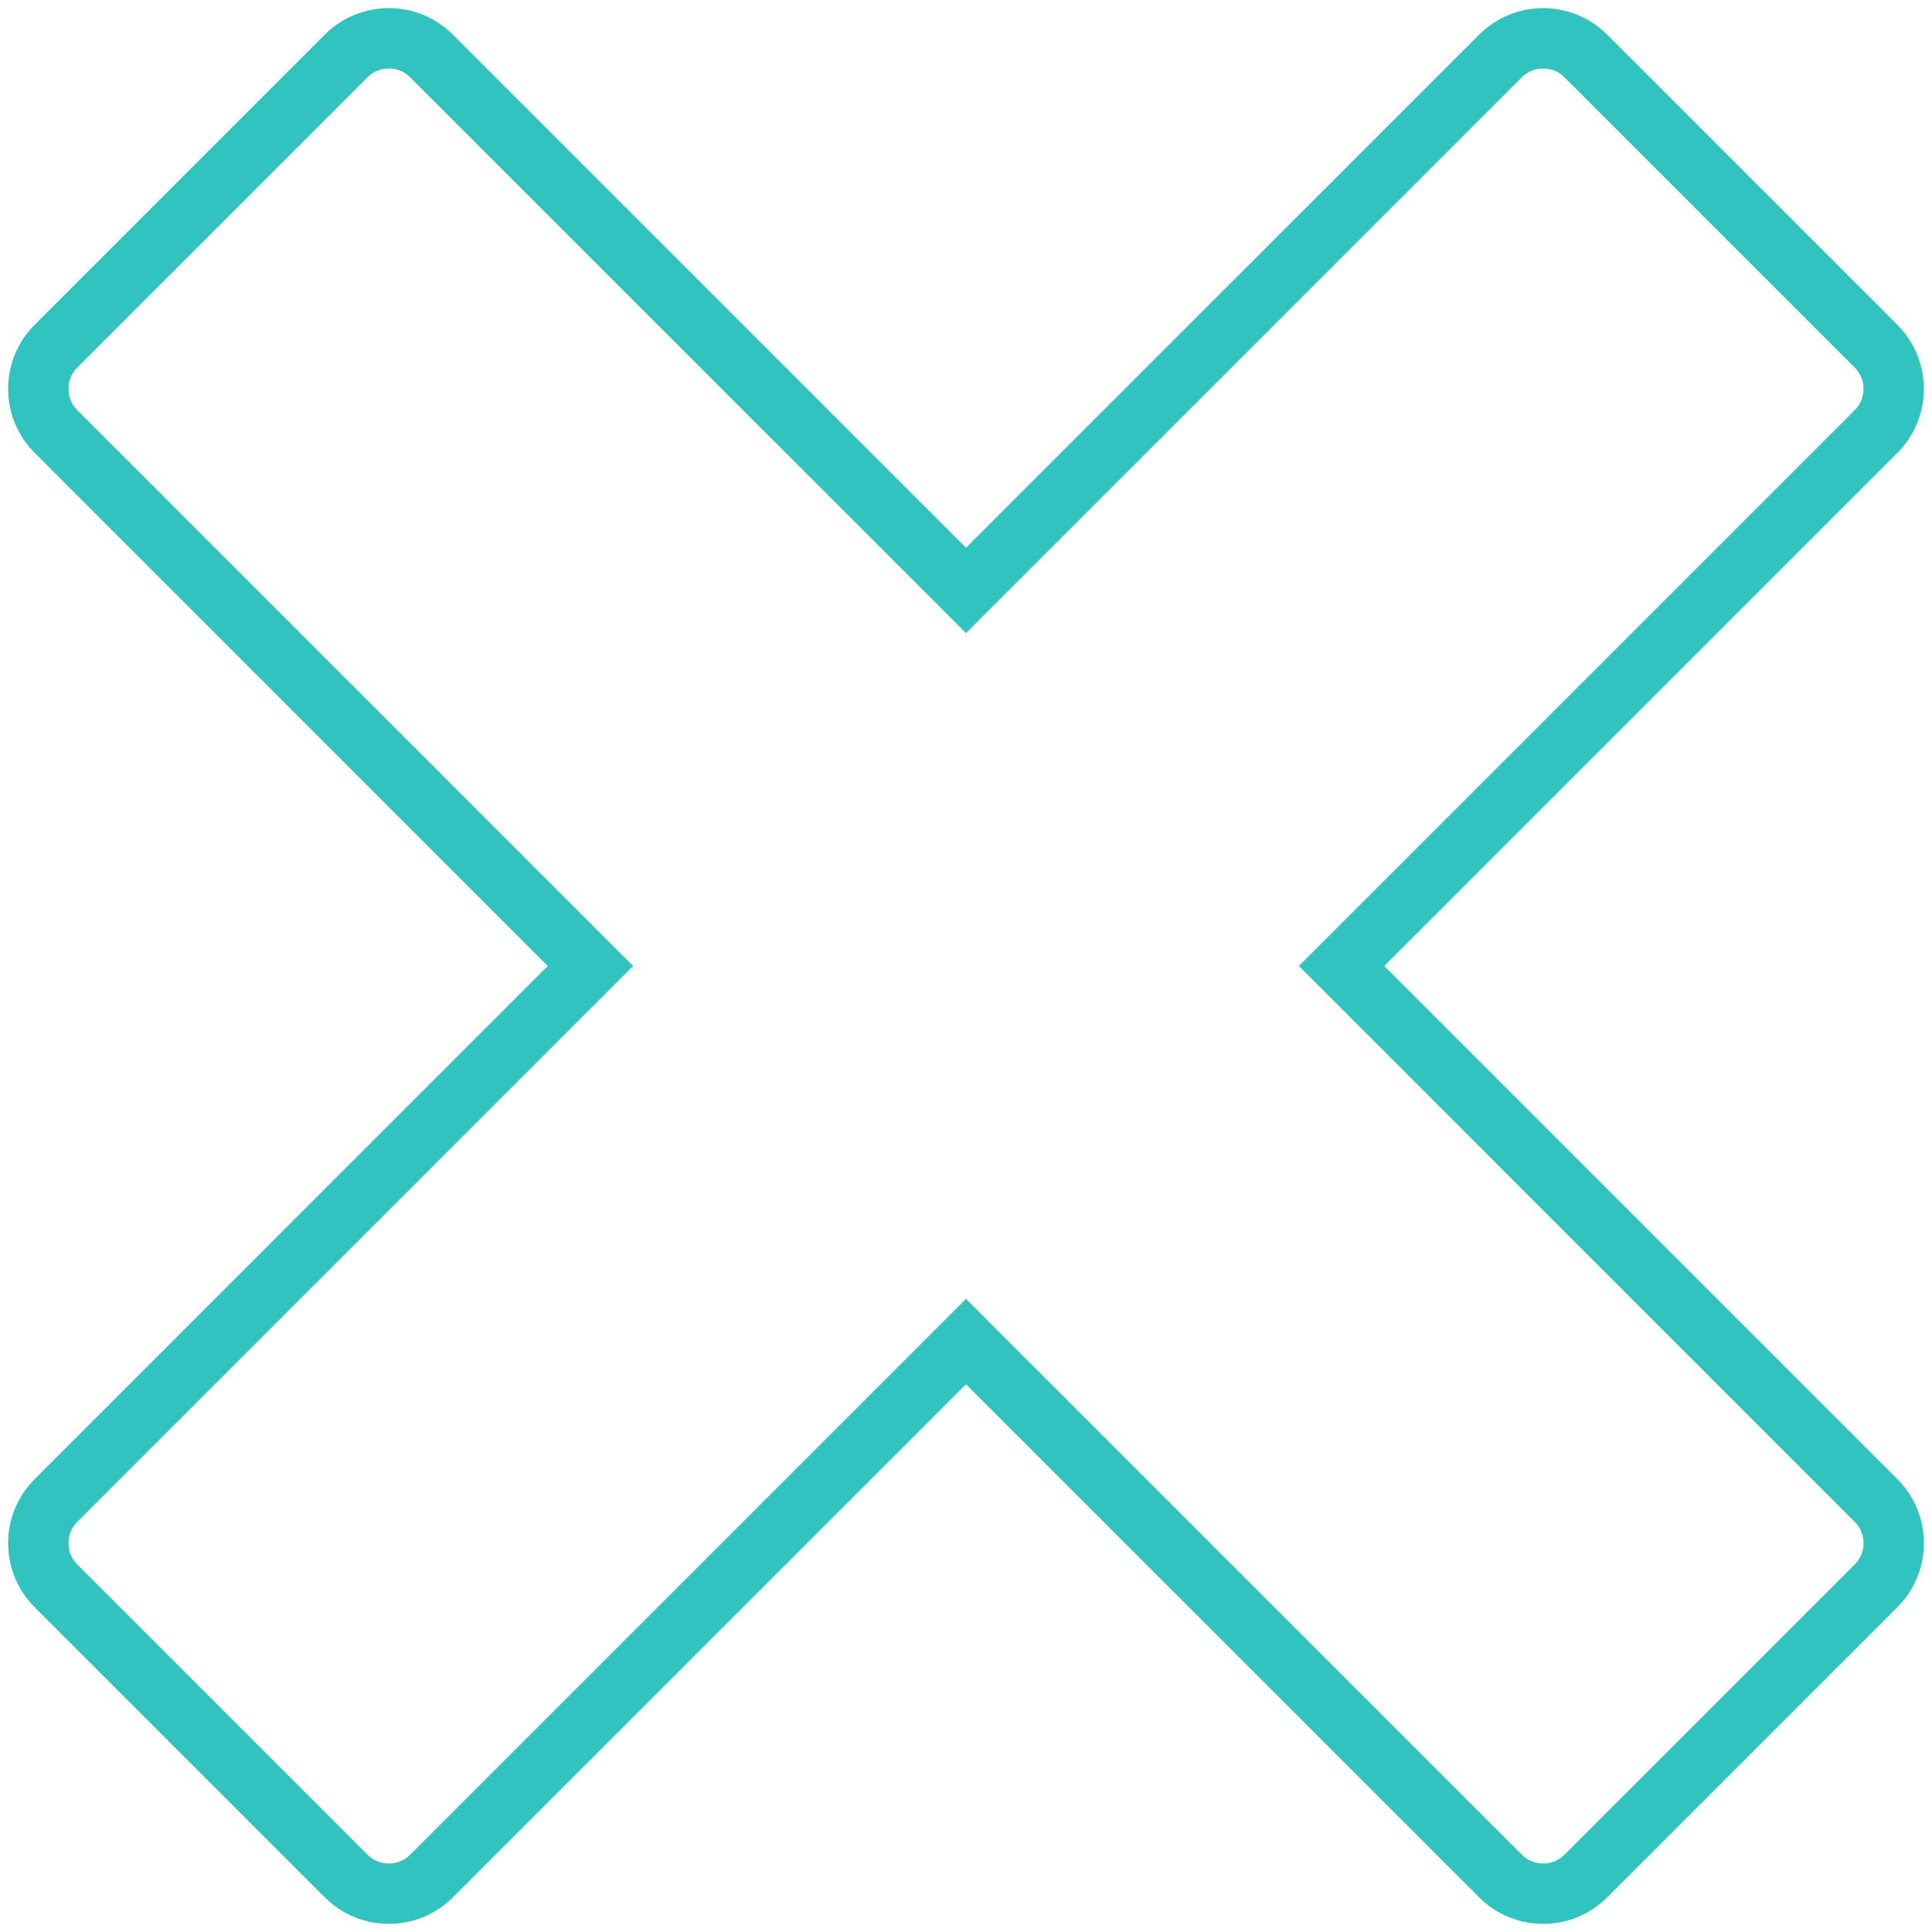
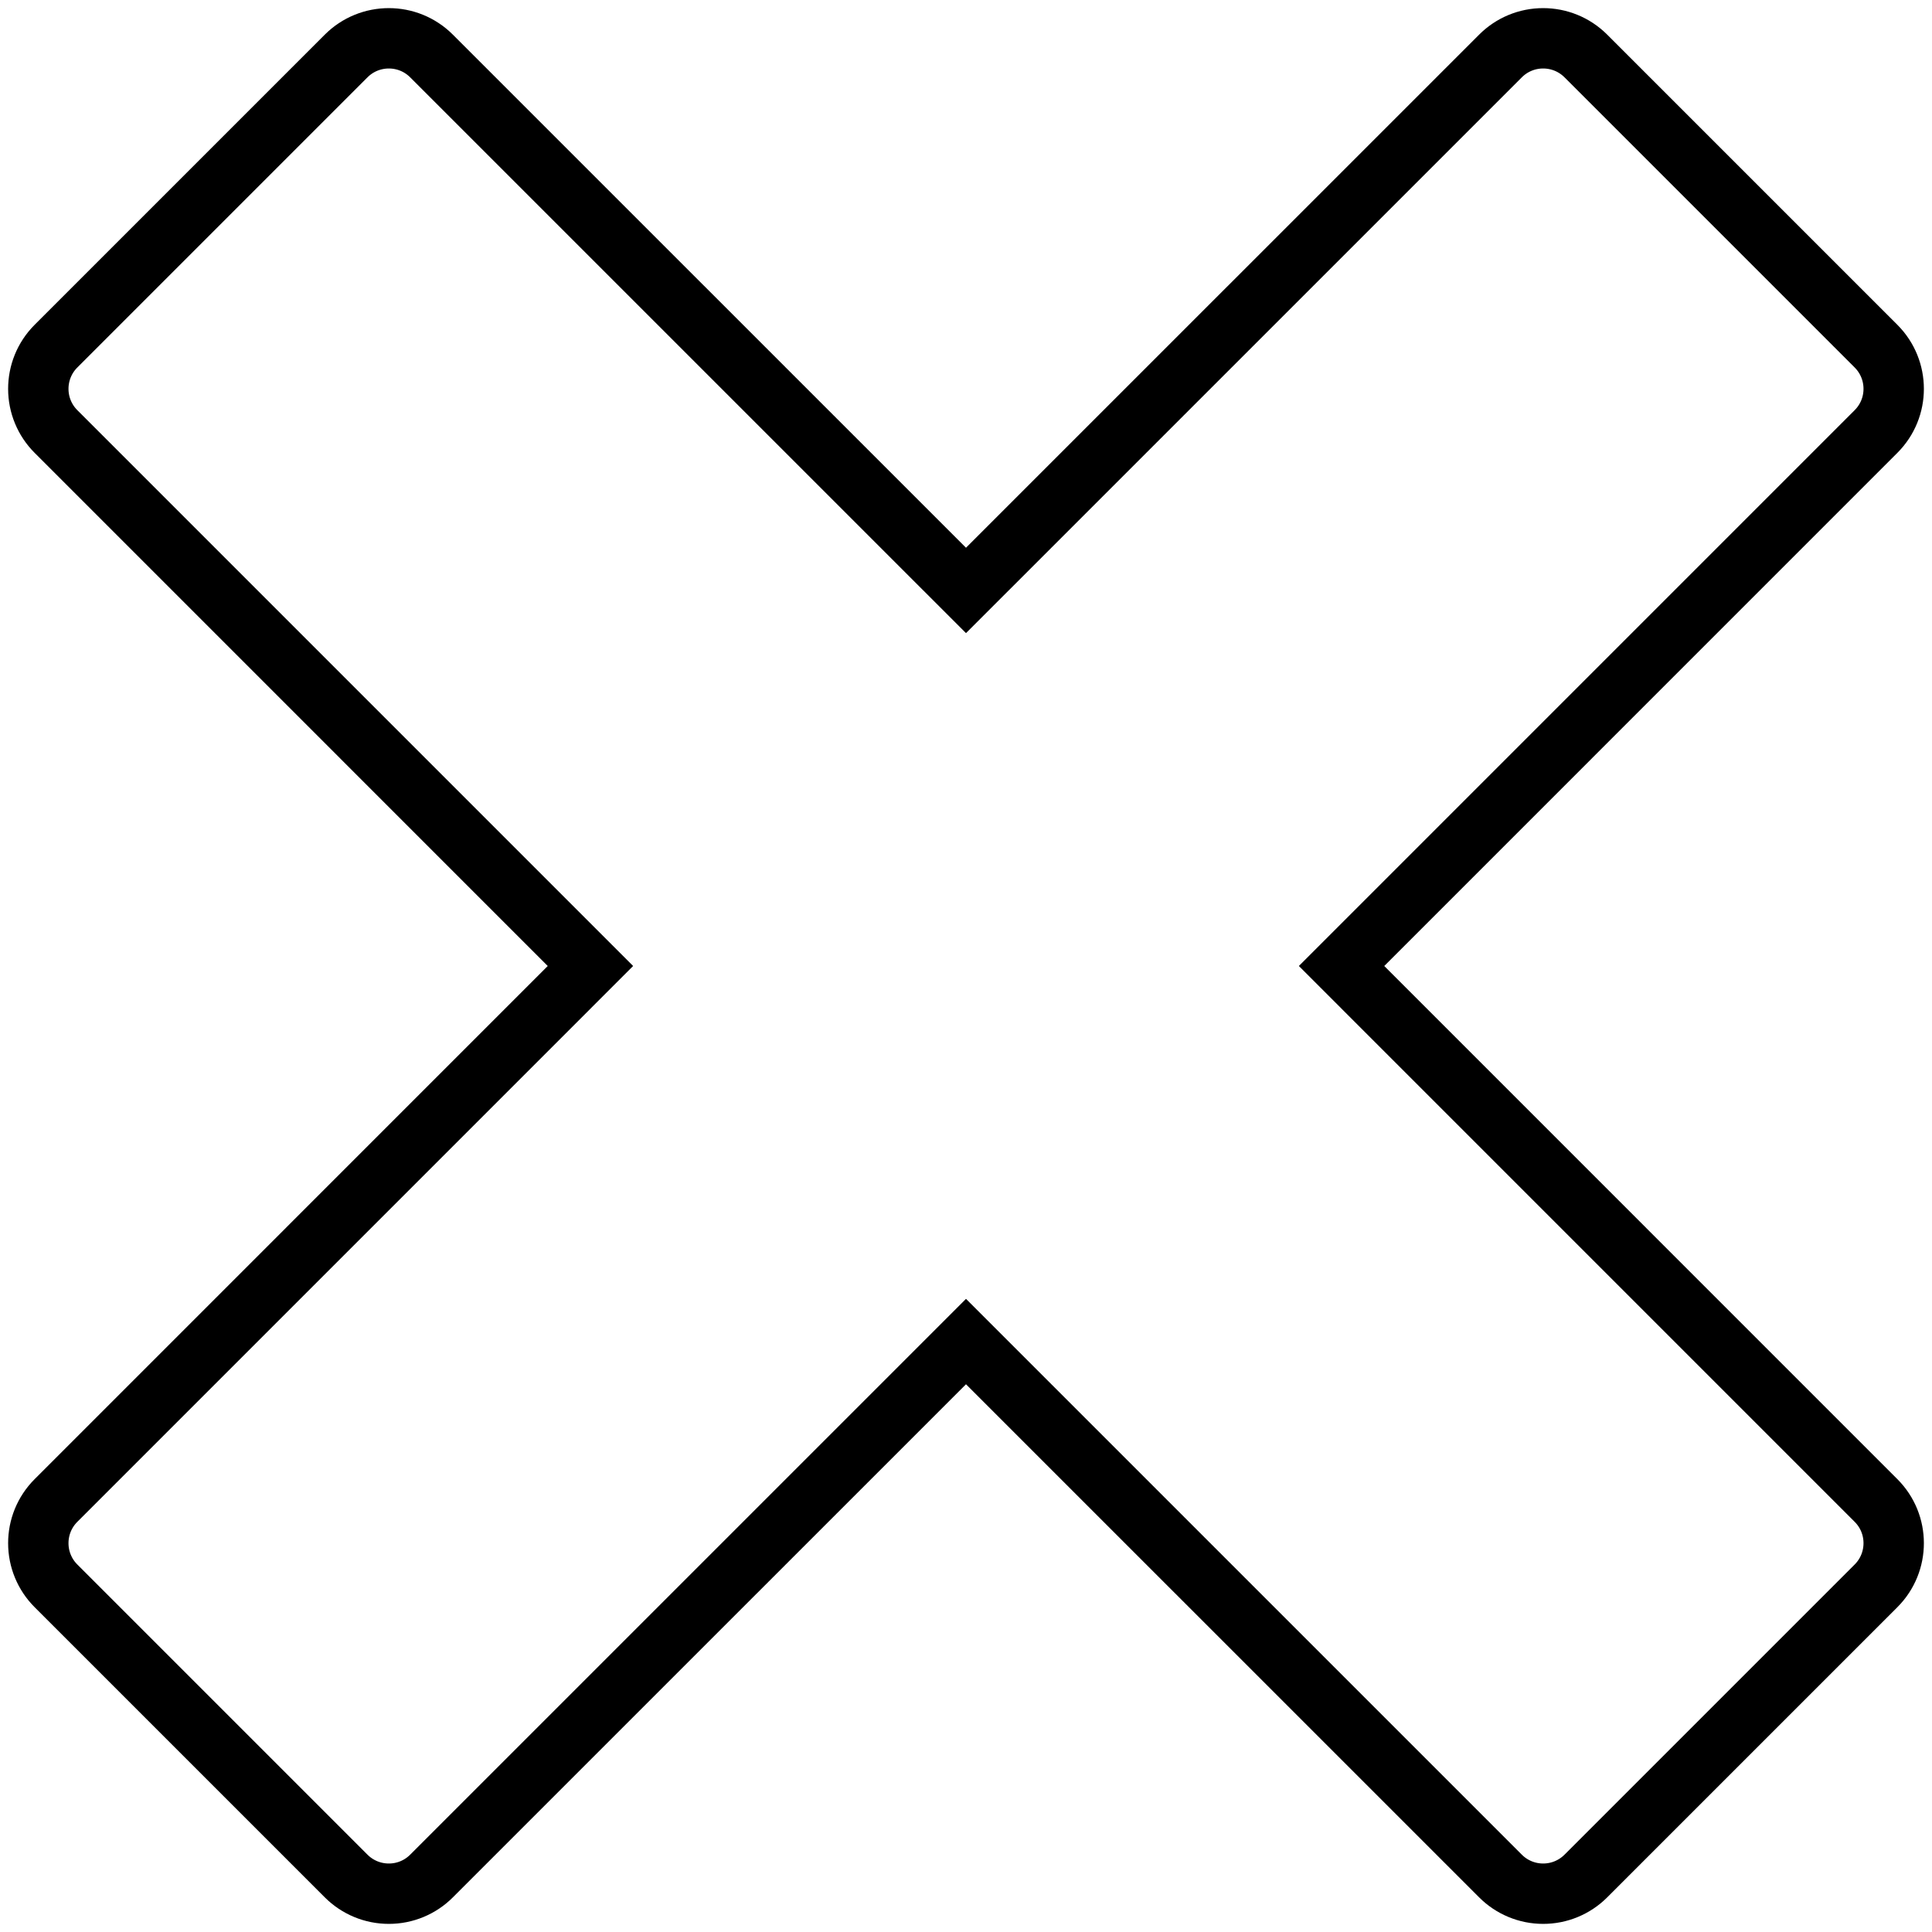
- <svg xmlns="http://www.w3.org/2000/svg" width="64" height="64">
-   <path d="M51.12 1.269c.511 0 1.023.195 1.414.586l9.611 9.611c.391.391.586.903.586 1.415s-.195 1.023-.586 1.414L44.441 32l17.704 17.705c.391.39.586.902.586 1.414 0 .512-.195 1.024-.586 1.415l-9.611 9.611c-.391.391-.903.586-1.415.586a1.994 1.994 0 0 1-1.414-.586L32 44.441 14.295 62.145c-.39.391-.902.586-1.414.586a1.994 1.994 0 0 1-1.415-.586l-9.611-9.611a1.994 1.994 0 0 1-.586-1.415c0-.512.195-1.023.586-1.414L19.559 32 1.855 14.295a1.994 1.994 0 0 1-.586-1.414c0-.512.195-1.024.586-1.415l9.611-9.611c.391-.391.903-.586 1.415-.586s1.023.195 1.414.586L32 19.559 49.705 1.855c.39-.391.902-.586 1.414-.586Z" stroke="#31C3BD" stroke-width="2" fill="none" />
+ <svg xmlns="http://www.w3.org/2000/svg" viewBox="0 0 64 64">
+   <path d="M51.12 1.269c.511 0 1.023.195 1.414.586l9.611 9.611c.391.391.586.903.586 1.415s-.195 1.023-.586 1.414L44.441 32l17.704 17.705c.391.39.586.902.586 1.414 0 .512-.195 1.024-.586 1.415l-9.611 9.611a1.994 1.994 0 0 1-1.415.586 1.994 1.994 0 0 1-1.414-.586L32 44.441 14.295 62.145a1.99 1.99 0 0 1-1.414.586 1.994 1.994 0 0 1-1.415-.586l-9.611-9.611a1.994 1.994 0 0 1-.586-1.415c0-.512.195-1.023.586-1.414L19.559 32 1.855 14.295a1.994 1.994 0 0 1-.586-1.414c0-.512.195-1.024.586-1.415l9.611-9.611c.391-.391.903-.586 1.415-.586s1.023.195 1.414.586L32 19.559 49.705 1.855a1.99 1.99 0 0 1 1.414-.586Z" stroke="currentColor" stroke-width="2" fill="none" />
</svg>
